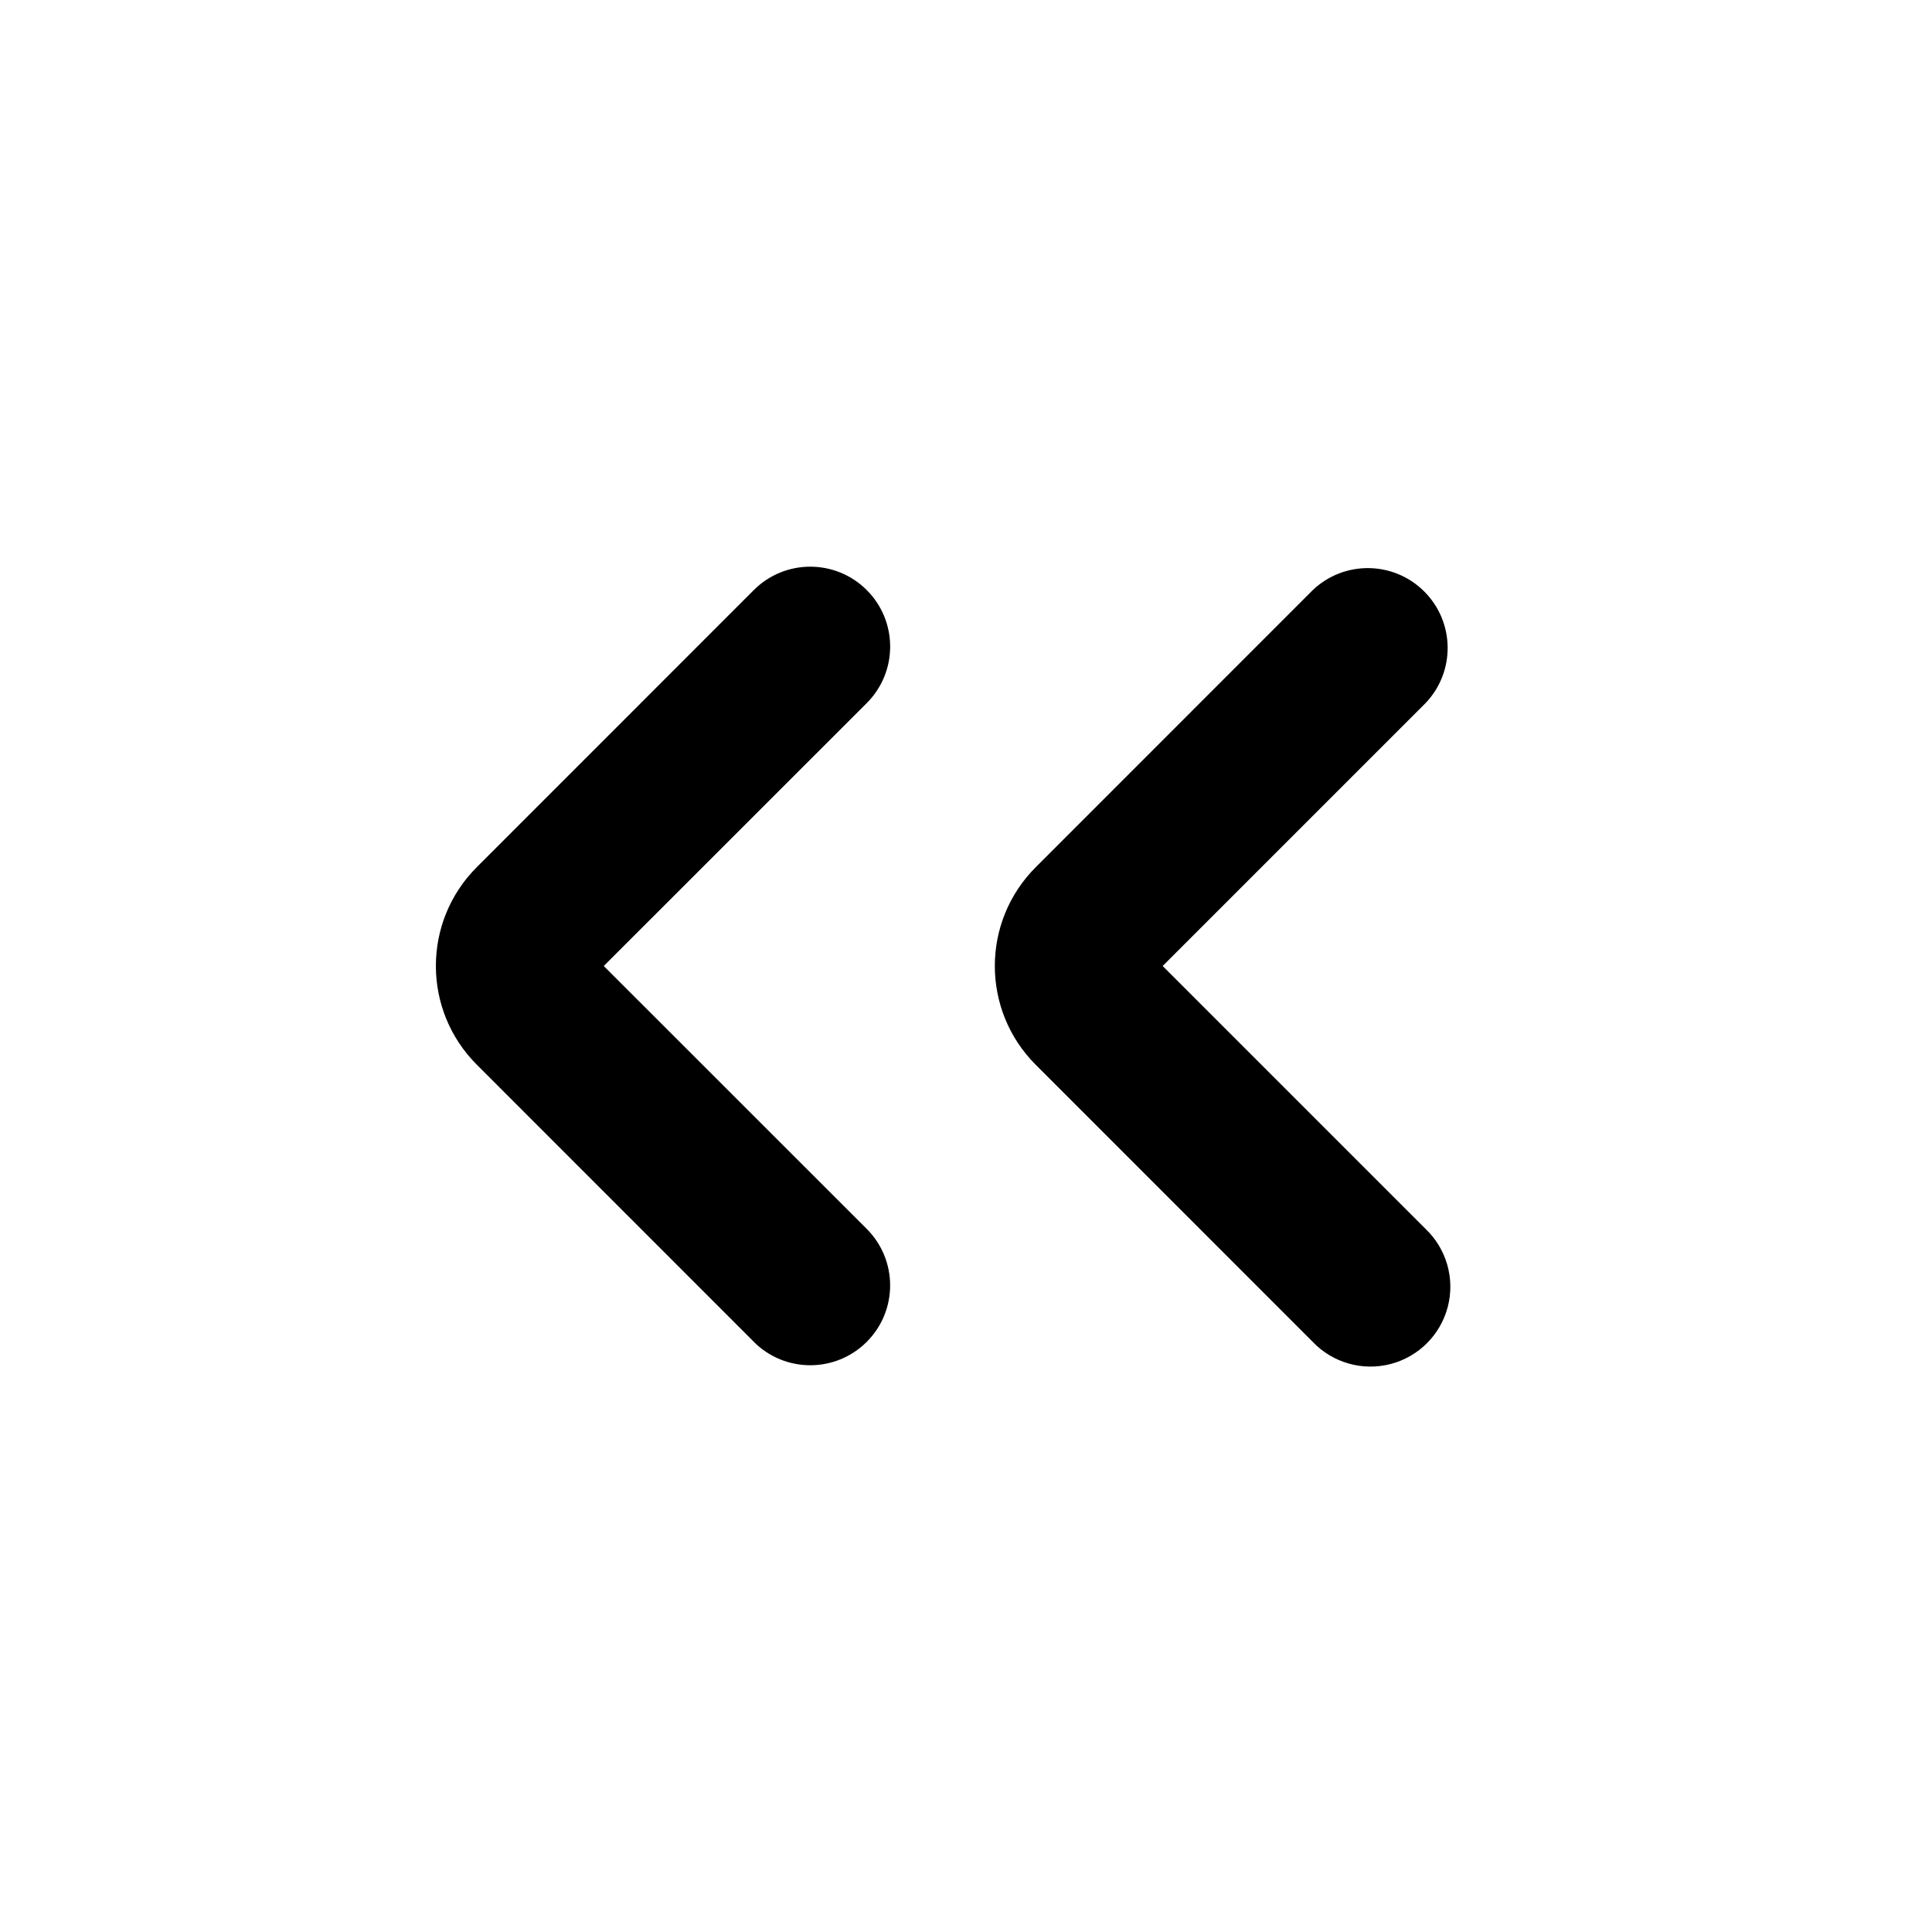
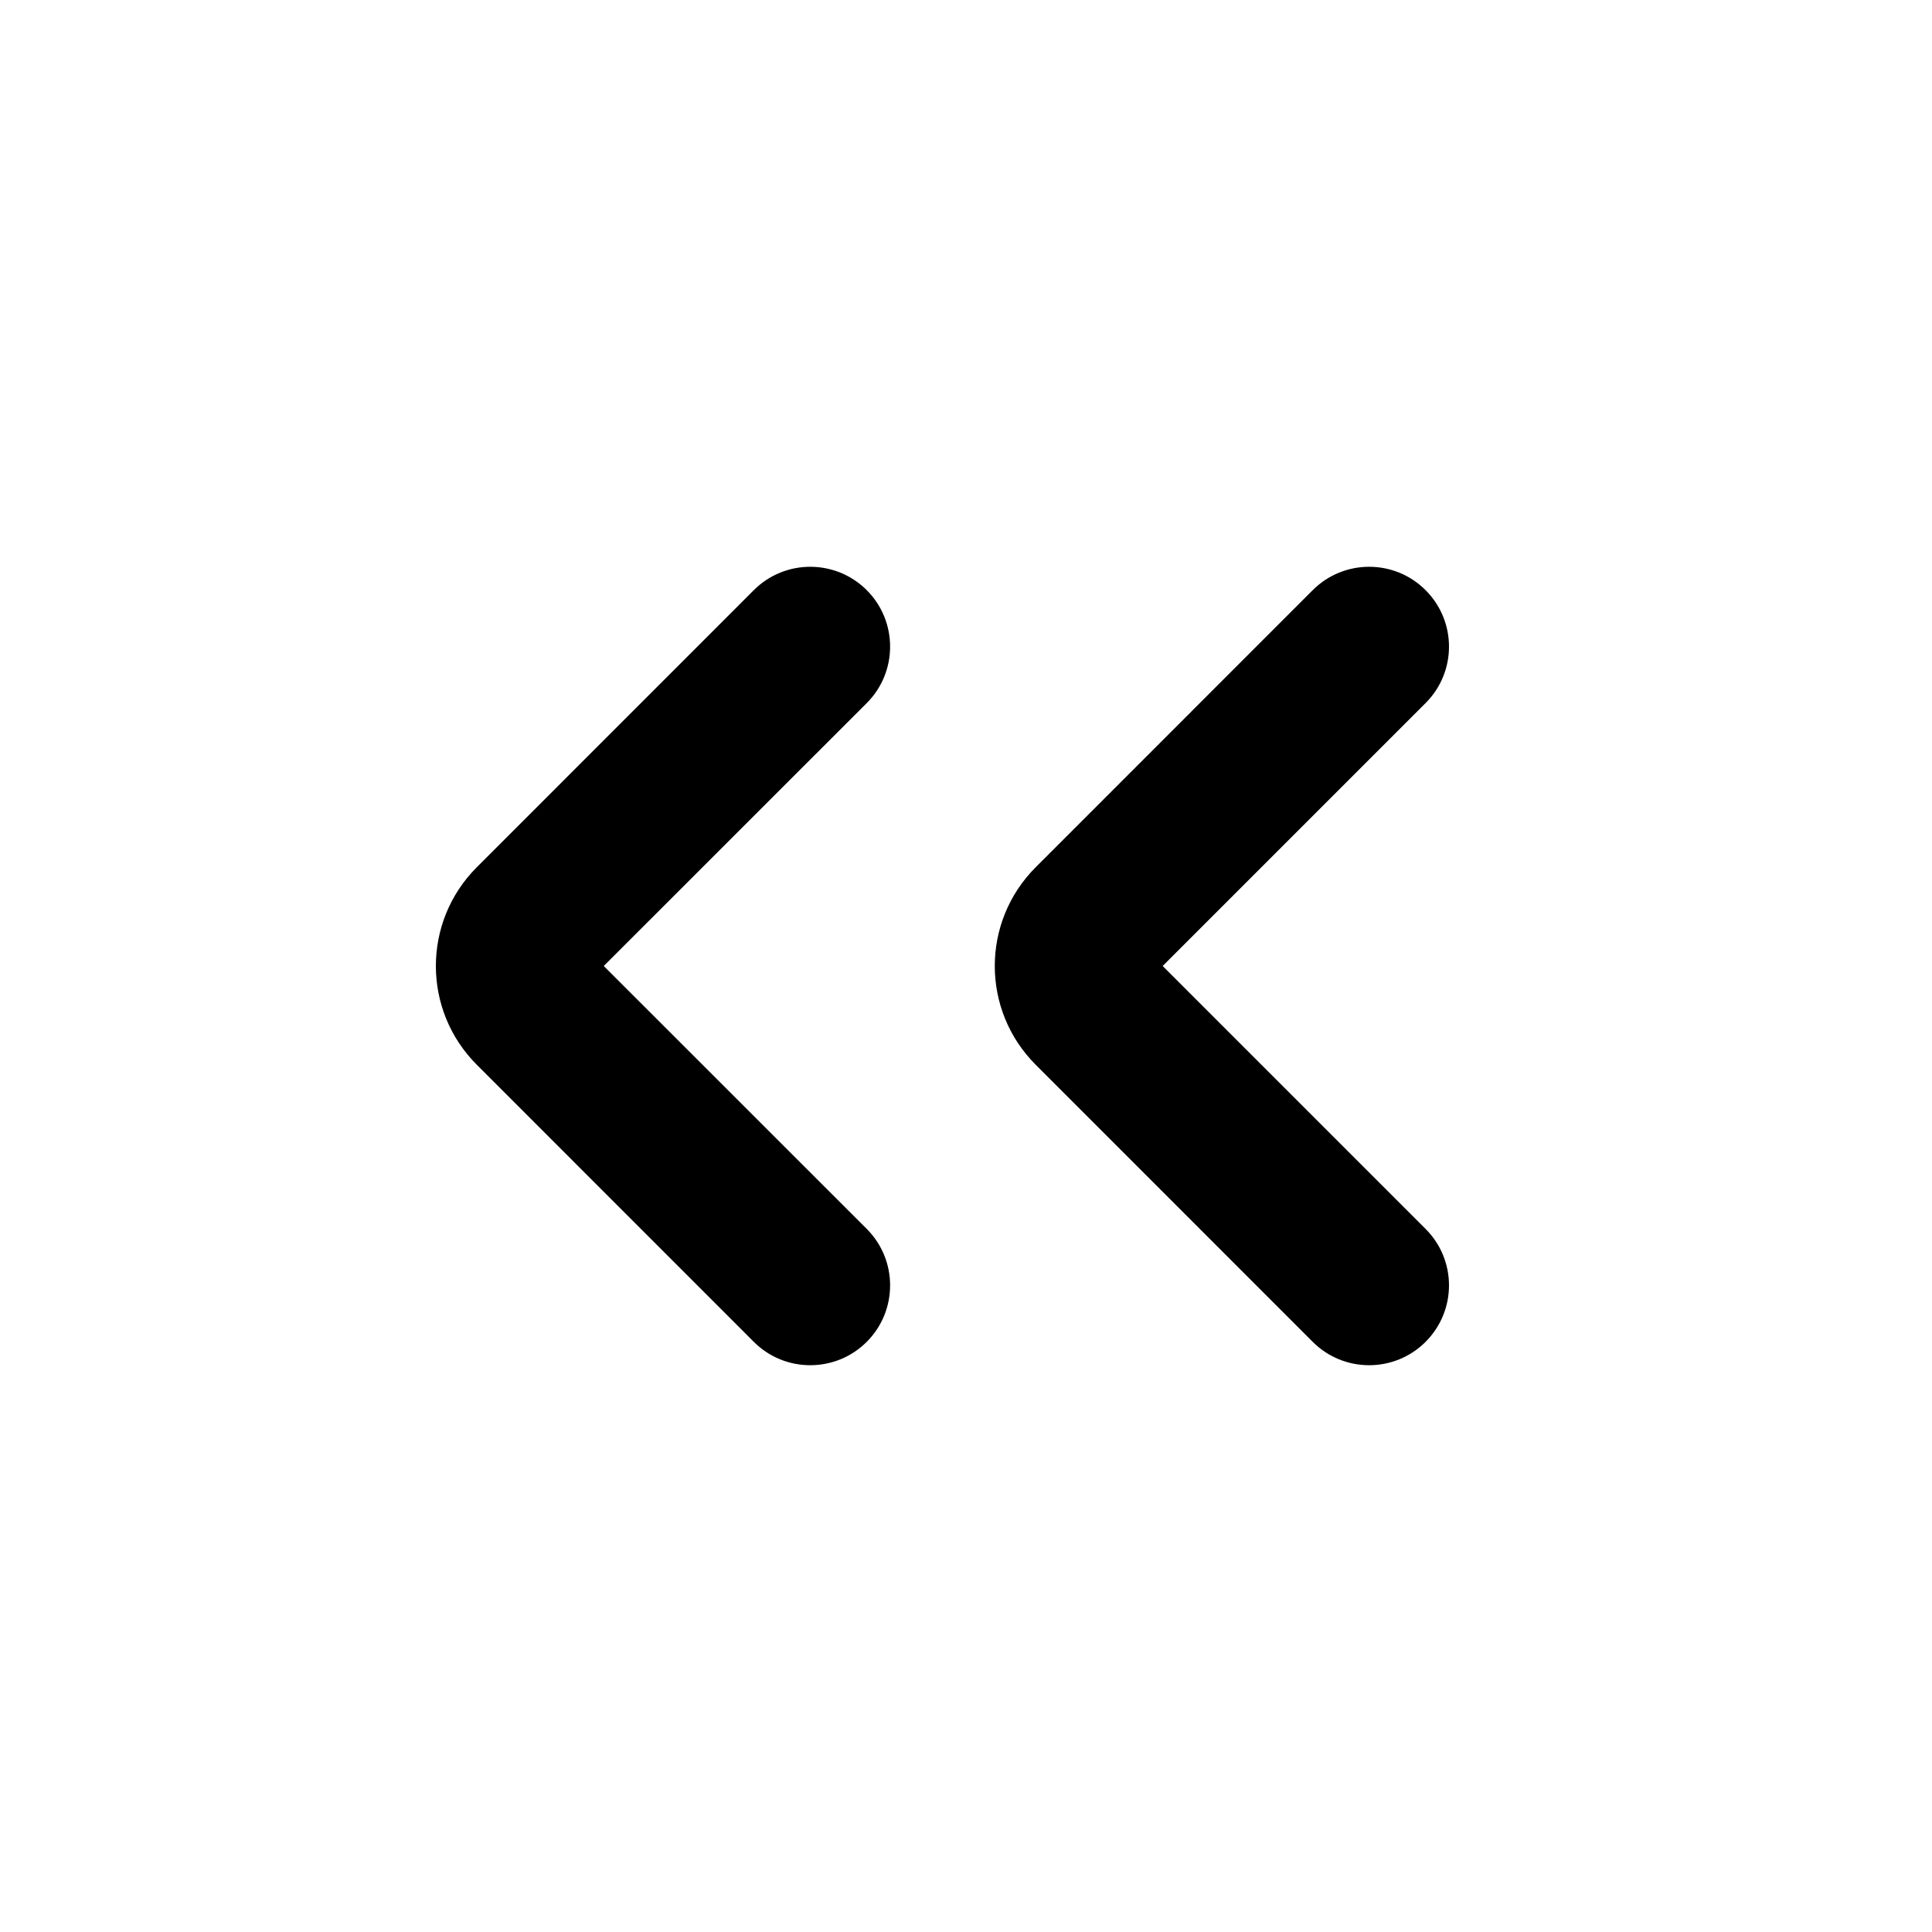
<svg xmlns="http://www.w3.org/2000/svg" width="24" height="24" fill="currentColor" viewBox="0 0 24 24">
-   <path d="M9.364 16.669a.992.992 0 0 0 1.403-1.403L7.5 12l3.267-3.266A.992.992 0 0 0 9.364 7.33l-3.441 3.442a1.735 1.735 0 0 0 0 2.454l3.441 3.442Zm6.943 0a.992.992 0 1 0 1.402-1.403L14.443 12l3.266-3.266a.992.992 0 0 0-1.402-1.403l-3.441 3.442a1.736 1.736 0 0 0 0 2.454l3.441 3.442Z" />
+   <path d="M9.364 16.669C9.751 17.056 10.379 17.056 10.767 16.669C11.154 16.281 11.154 15.653 10.767 15.266L7.5 12L10.767 8.734C11.154 8.347 11.154 7.719 10.767 7.331C10.379 6.944 9.751 6.944 9.364 7.331L5.923 10.773C5.245 11.451 5.245 12.549 5.923 13.227L9.364 16.669ZM16.307 16.669C16.694 17.056 17.322 17.056 17.709 16.669C18.097 16.281 18.097 15.653 17.709 15.266L14.443 12L17.709 8.734C18.097 8.347 18.097 7.719 17.709 7.331C17.322 6.944 16.694 6.944 16.307 7.331L12.866 10.773C12.188 11.451 12.188 12.549 12.866 13.227L16.307 16.669Z" />
</svg>
